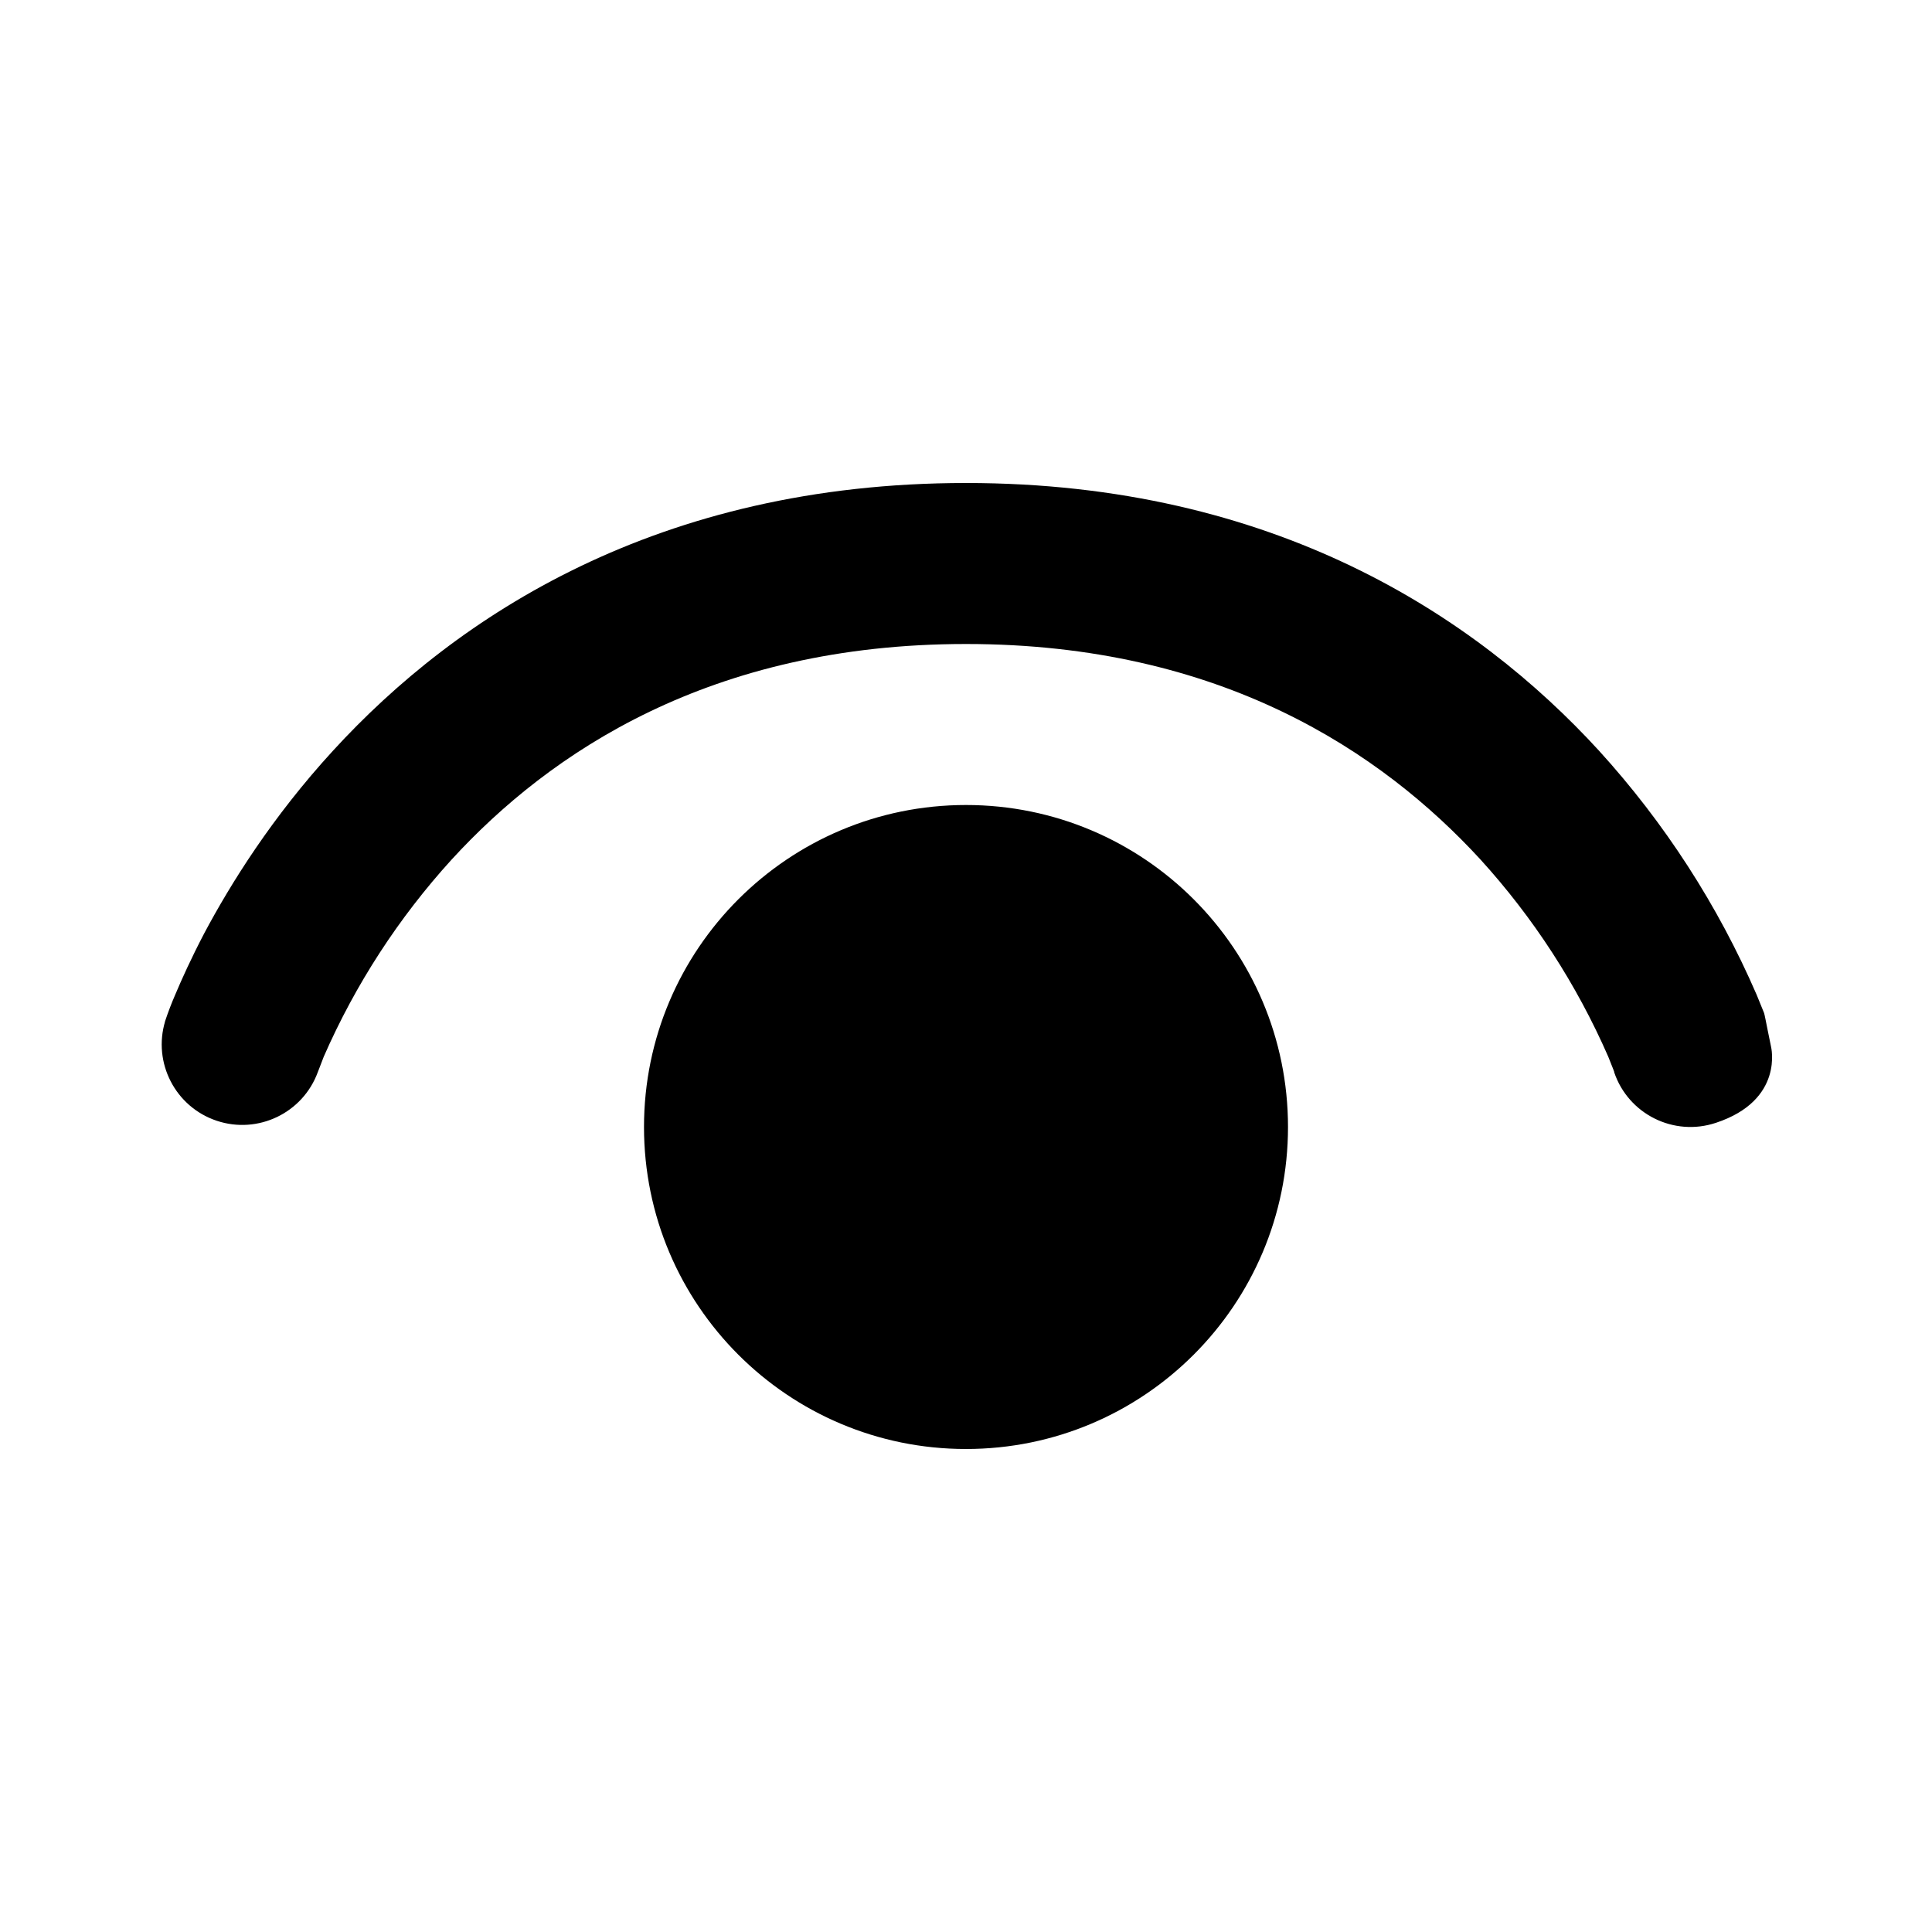
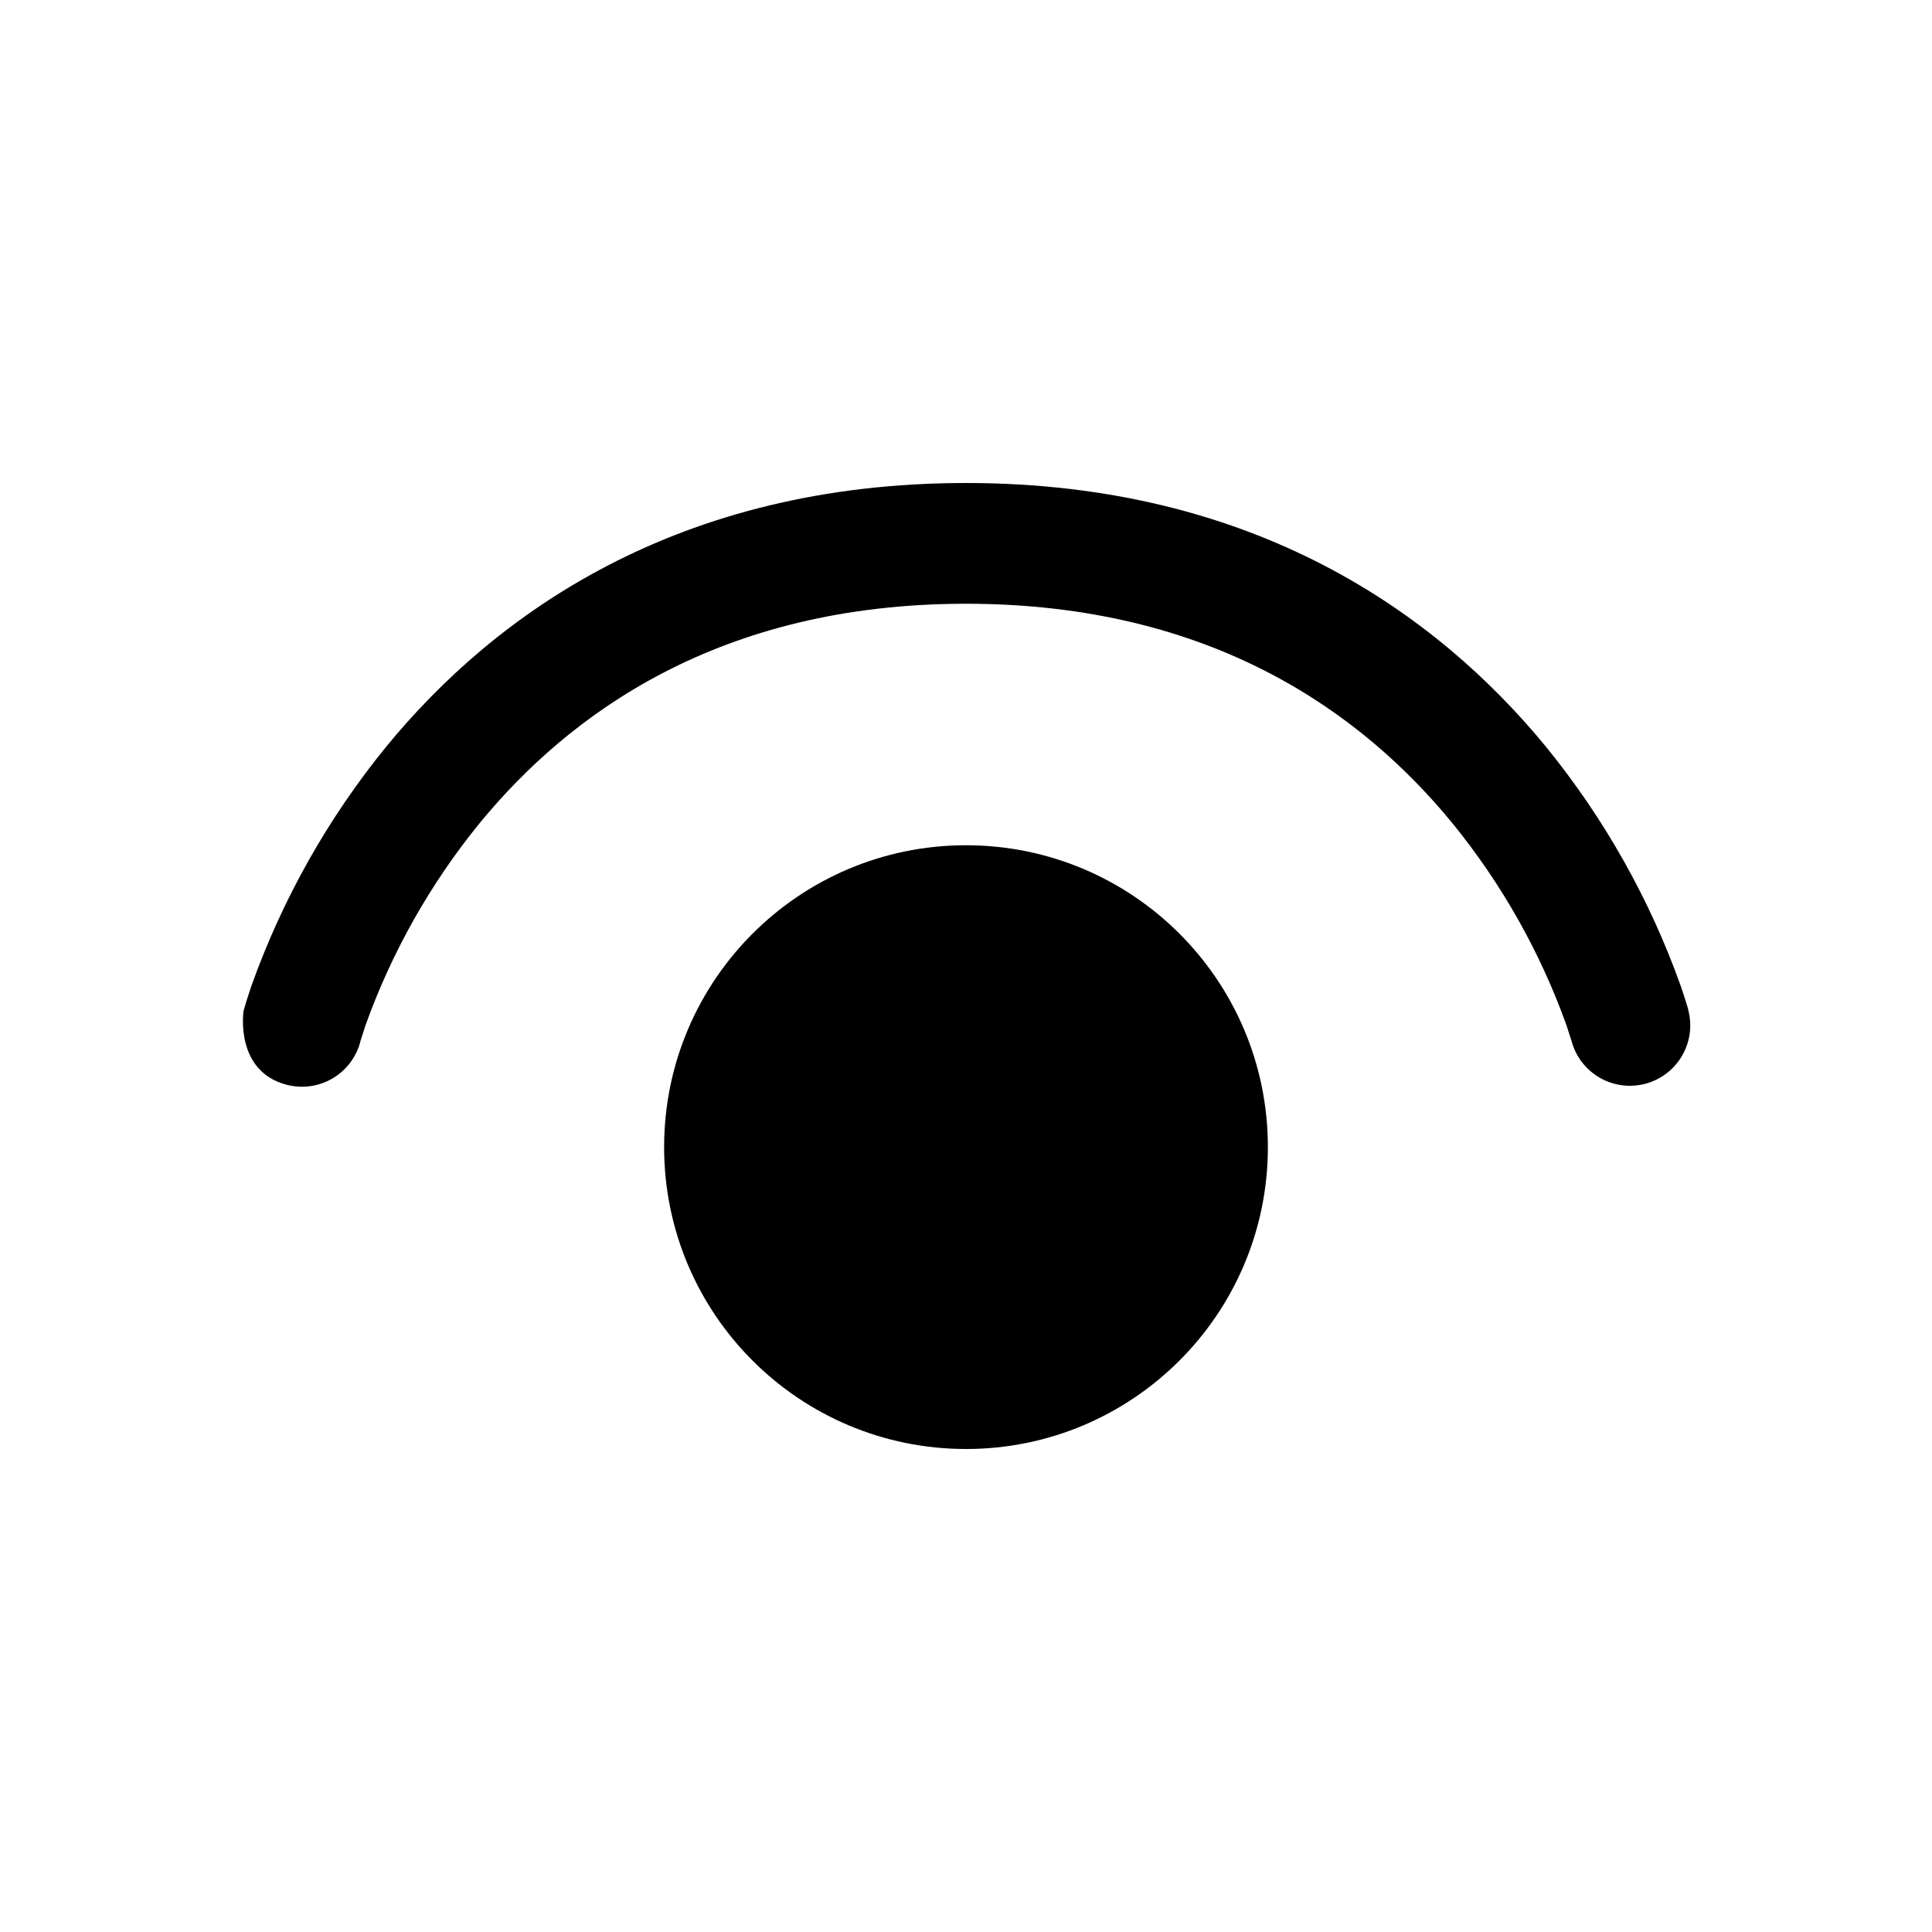
- <svg xmlns="http://www.w3.org/2000/svg" width="12" height="12" viewBox="0 0 12 12">
-   <path fill="currentColor" d="M1.974 6.659a.5.5 0 0 1-.948-.317c-.01.03 0-.001 0-.001a2 2 0 0 1 .062-.162c.04-.095.099-.226.18-.381c.165-.31.422-.723.801-1.136C2.834 3.827 4.087 3 6 3s3.166.827 3.931 1.662a5.5 5.5 0 0 1 .98 1.517l.046.113c.003.008.013.06.023.11L11 6.5s.084.333-.342.474a.5.5 0 0 1-.632-.314v-.003l-.006-.016l-.031-.078a4.5 4.5 0 0 0-.795-1.226C8.584 4.674 7.587 4 6 4s-2.584.673-3.194 1.338a4.5 4.5 0 0 0-.795 1.225l-.03.078zM4 7a2 2 0 1 1 4 0a2 2 0 0 1-4 0" />
+ <svg xmlns="http://www.w3.org/2000/svg" width="16" height="16" viewBox="0 0 16 16">
+   <path fill="currentColor" d="M2.984 8.625v.003a.5.5 0 0 1-.612.355c-.431-.114-.355-.611-.355-.611l.018-.062s.026-.084.047-.145a6.7 6.7 0 0 1 1.117-1.982C4.096 5.089 5.605 4 8 4s3.904 1.089 4.802 2.183a6.7 6.7 0 0 1 1.117 1.982a4 4 0 0 1 .06.187l.003.013v.004l.001.002a.5.5 0 0 1-.966.258l-.001-.004l-.008-.025l-.035-.109a5.7 5.7 0 0 0-.945-1.674C11.286 5.912 10.045 5 8 5s-3.285.912-4.028 1.817a5.7 5.7 0 0 0-.945 1.674l-.035.109zM5.5 9.5a2.5 2.5 0 1 1 5 0a2.5 2.5 0 0 1-5 0" />
</svg>
